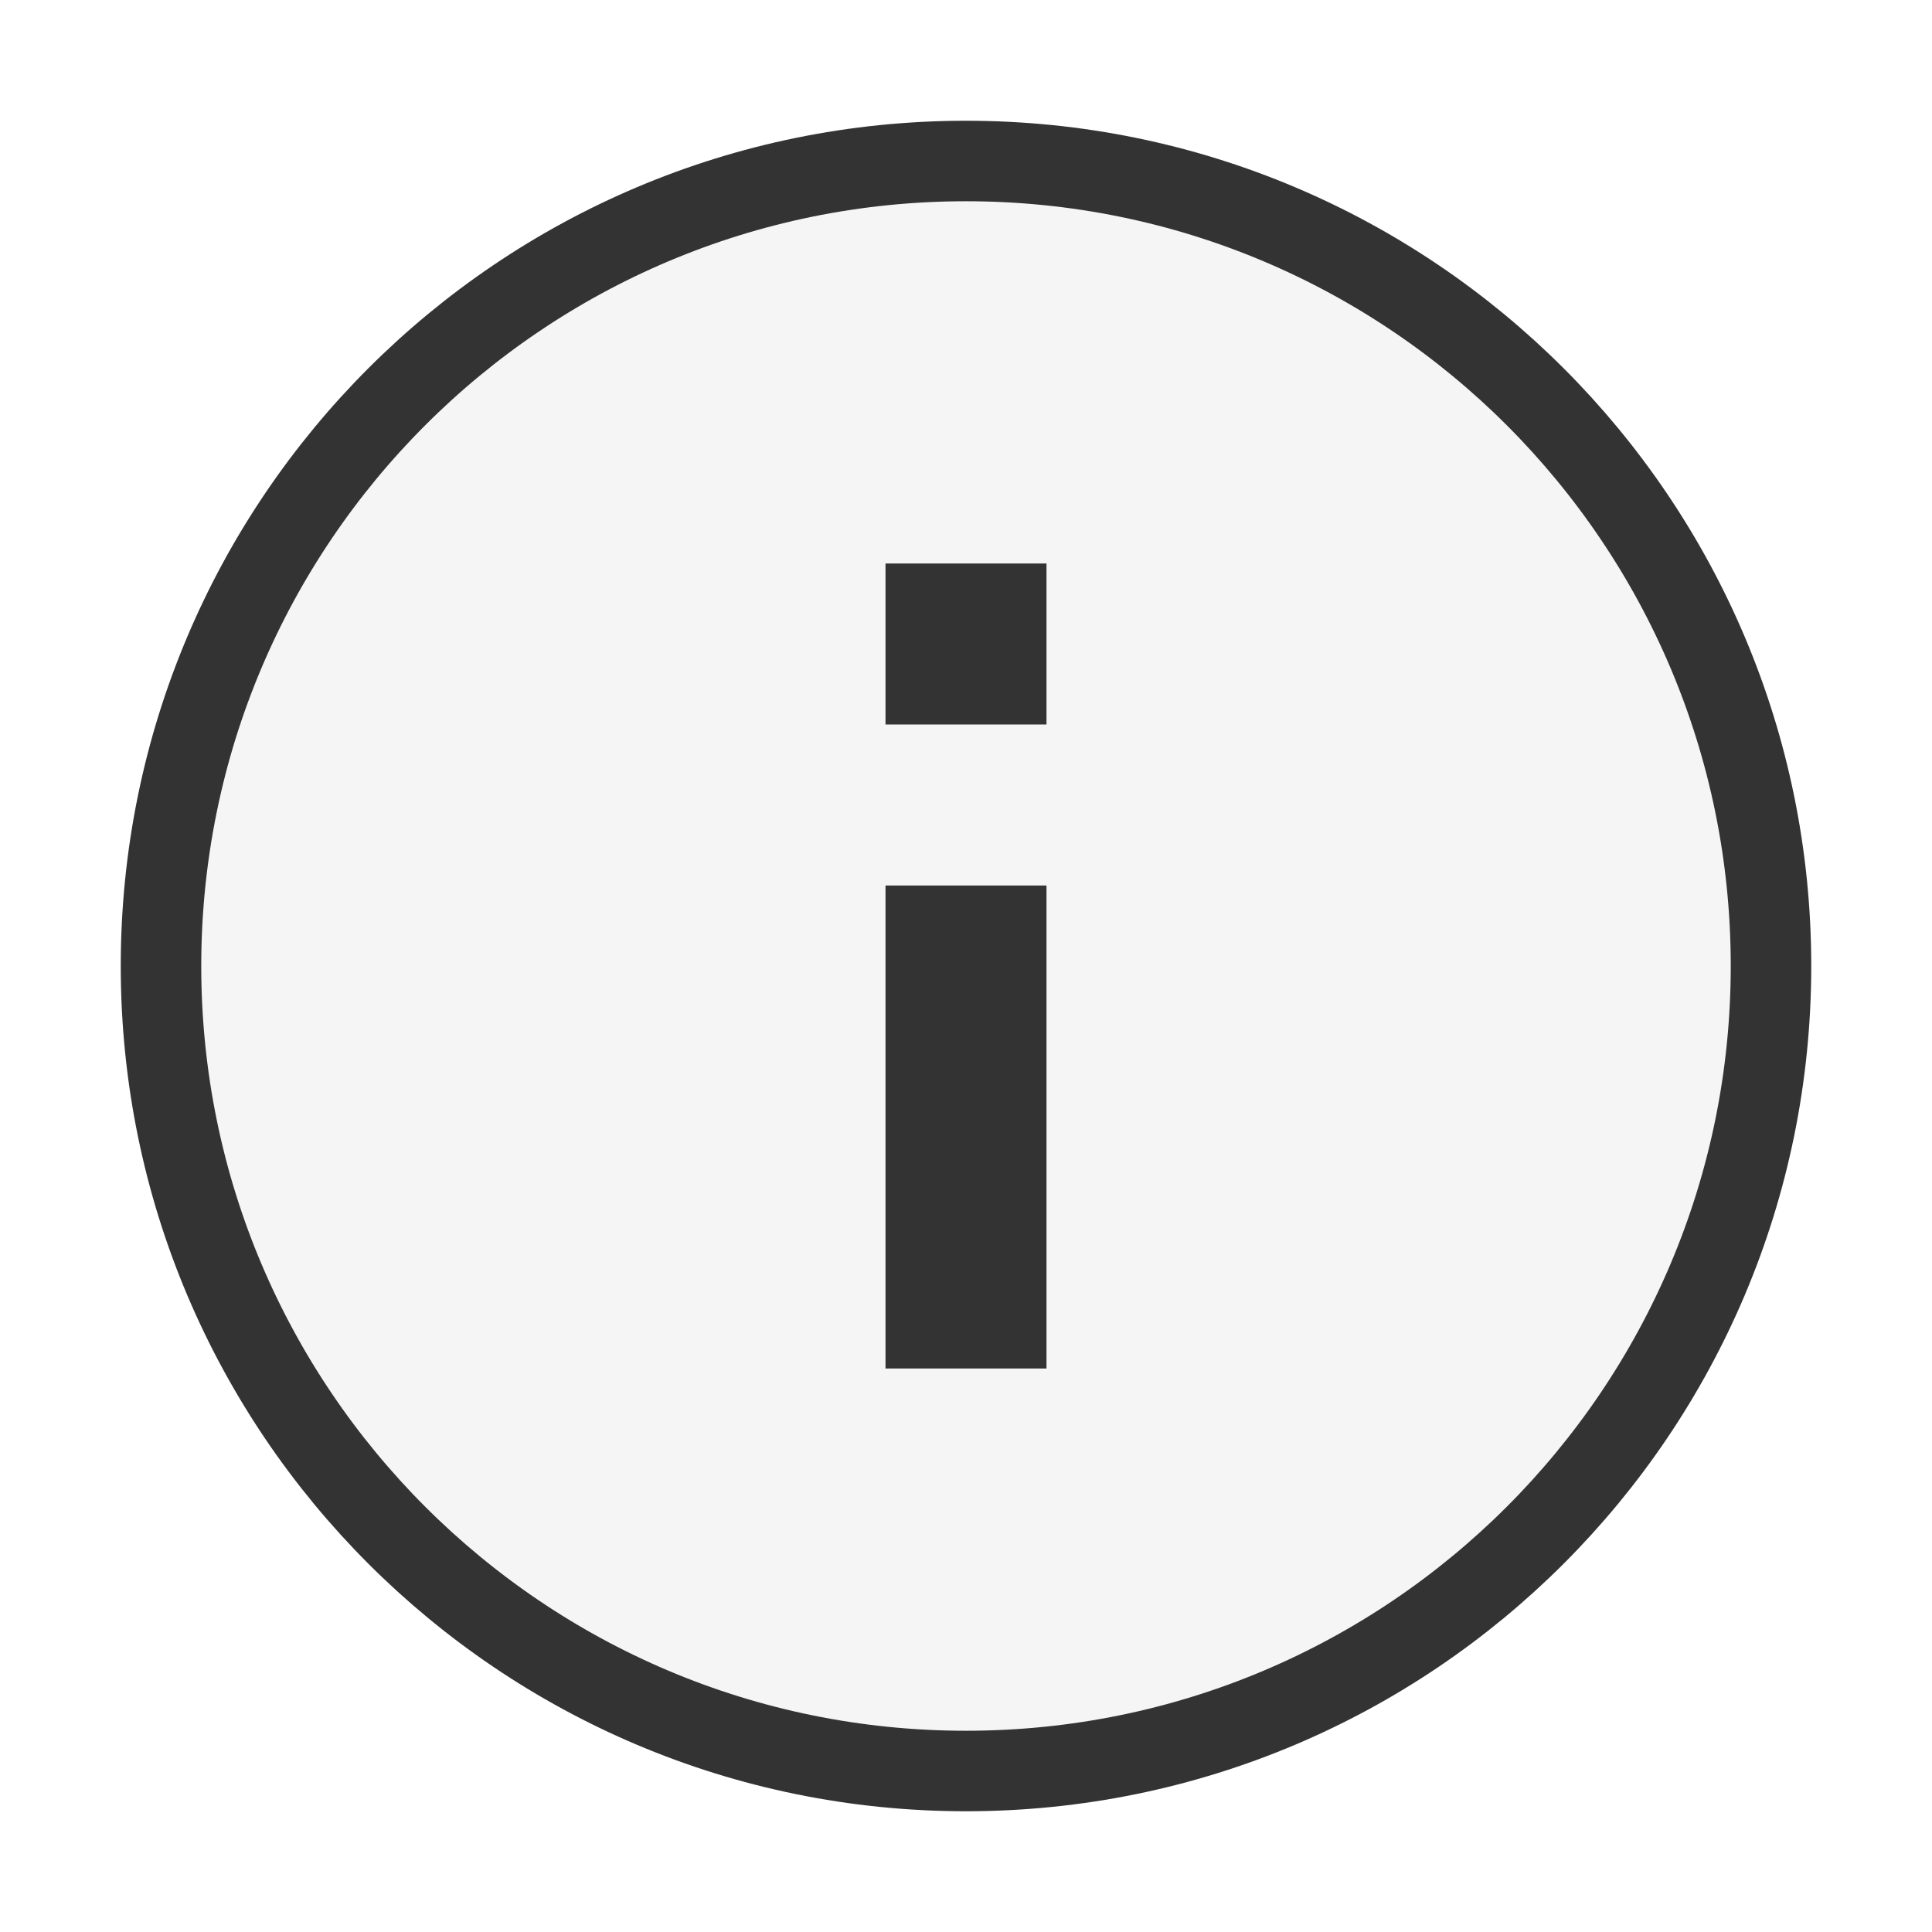
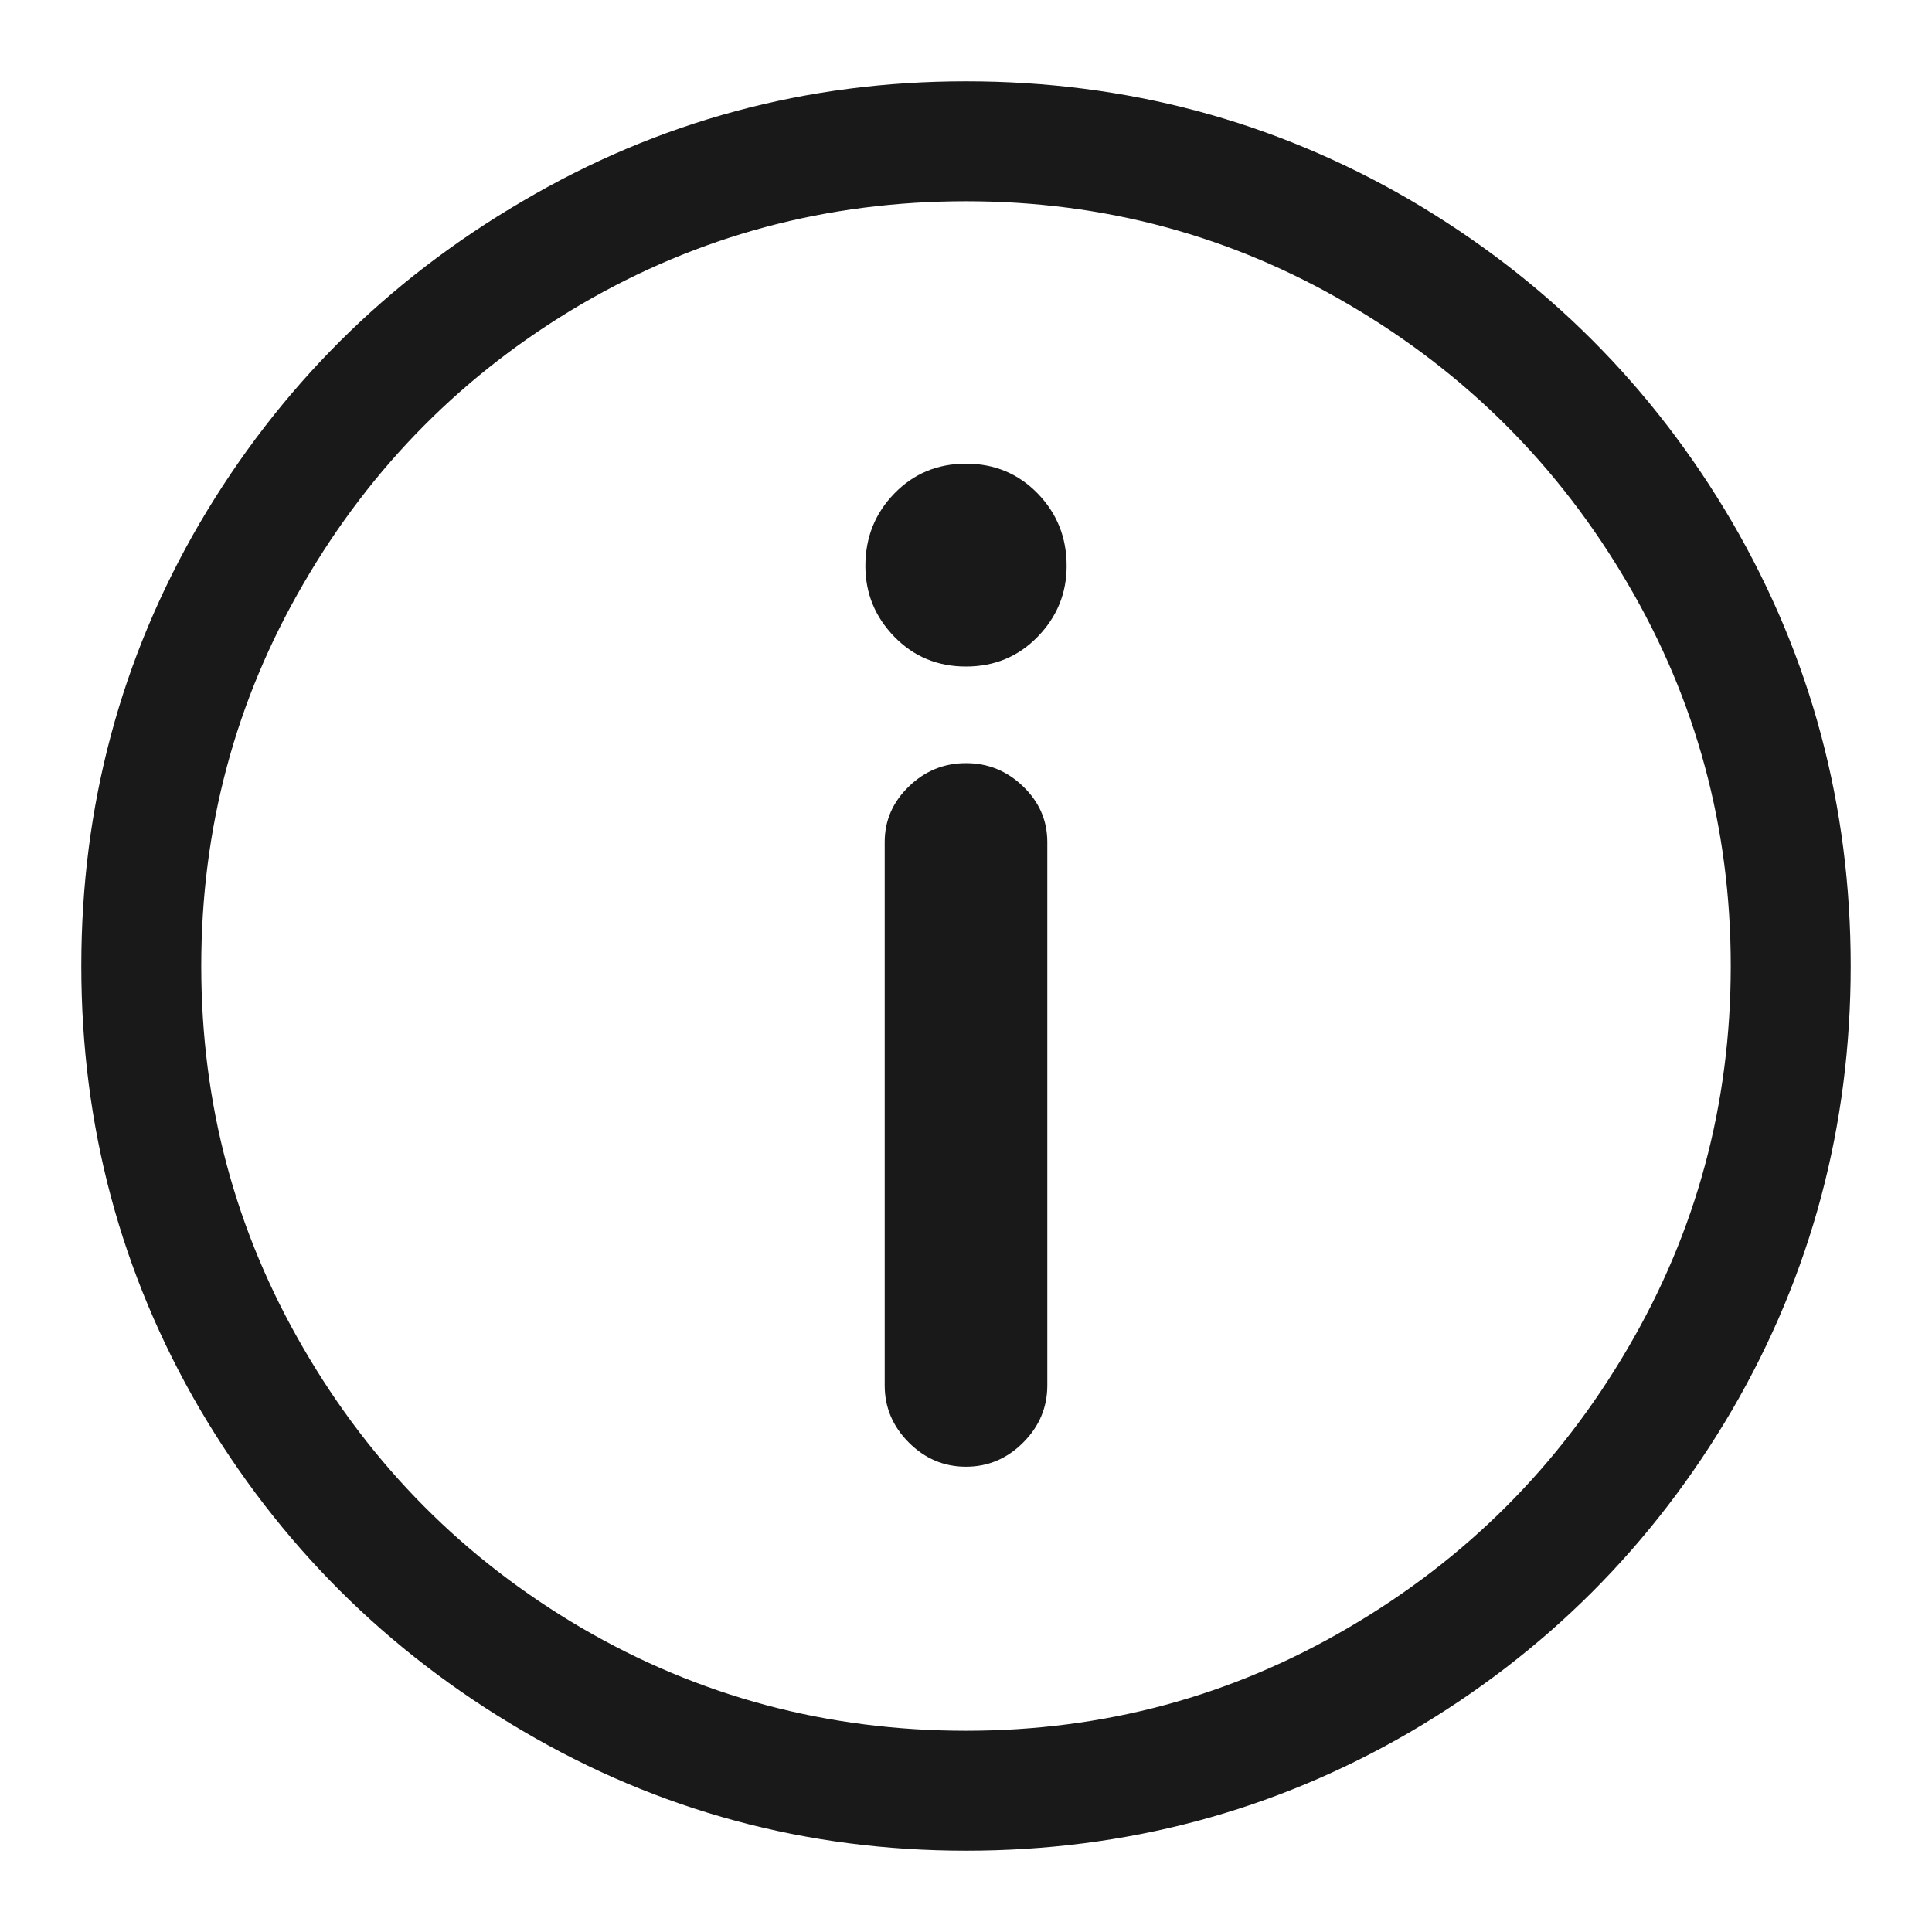
- <svg xmlns="http://www.w3.org/2000/svg" viewBox="0 0 24 24">
-   <circle cx="12" cy="12" r="10" fill="#F5F5F5" stroke="#333333" stroke-width="1" />
-   <path d="M11 7h2v2h-2zm0 4h2v6h-2z" fill="#333333" />
+ <svg xmlns="http://www.w3.org/2000/svg" width="24" height="24">
+   <rect width="24" height="24" opacity="0" />
+   <g>
+     <path d="M10.75 7.03Q10.75 7.54 11.11 7.91Q11.47 8.28 12 8.28Q12.53 8.28 12.89 7.91Q13.25 7.54 13.25 7.03Q13.25 6.5 12.89 6.13Q12.53 5.76 12 5.76Q11.47 5.76 11.11 6.13Q10.75 6.5 10.75 7.03ZM10.99 17.21Q10.99 17.62 11.29 17.92Q11.59 18.22 12 18.22Q12.41 18.22 12.71 17.92Q13.01 17.62 13.01 17.21L13.01 10.46Q13.01 10.06 12.71 9.77Q12.41 9.48 12 9.48Q11.59 9.48 11.29 9.77Q10.99 10.06 10.99 10.46L10.99 17.21Z" fill="rgba(0,0,0,0.902)" />
+     <path d="M12 22.99Q14.98 22.99 17.51 21.52Q20.04 20.04 21.52 17.51Q22.99 14.98 22.99 12Q22.99 9.02 21.52 6.49Q20.04 3.96 17.51 2.48Q14.98 1.01 12 1.01Q9.02 1.01 6.49 2.5Q3.96 3.98 2.48 6.5Q1.01 9.02 1.01 12Q1.01 14.98 2.48 17.5Q3.96 20.02 6.49 21.5Q9.02 22.99 12 22.99ZM2.5 12Q2.5 9.43 3.77 7.25Q5.04 5.06 7.22 3.78Q9.41 2.5 12 2.5Q14.57 2.5 16.75 3.78Q18.94 5.06 20.22 7.25Q21.5 9.43 21.5 12Q21.5 14.57 20.22 16.75Q18.94 18.94 16.75 20.22Q14.57 21.5 12 21.5Q9.41 21.5 7.22 20.22Q5.04 18.94 3.77 16.75Q2.5 14.57 2.5 12Z" fill="rgba(0,0,0,0.902)" />
+   </g>
</svg>
